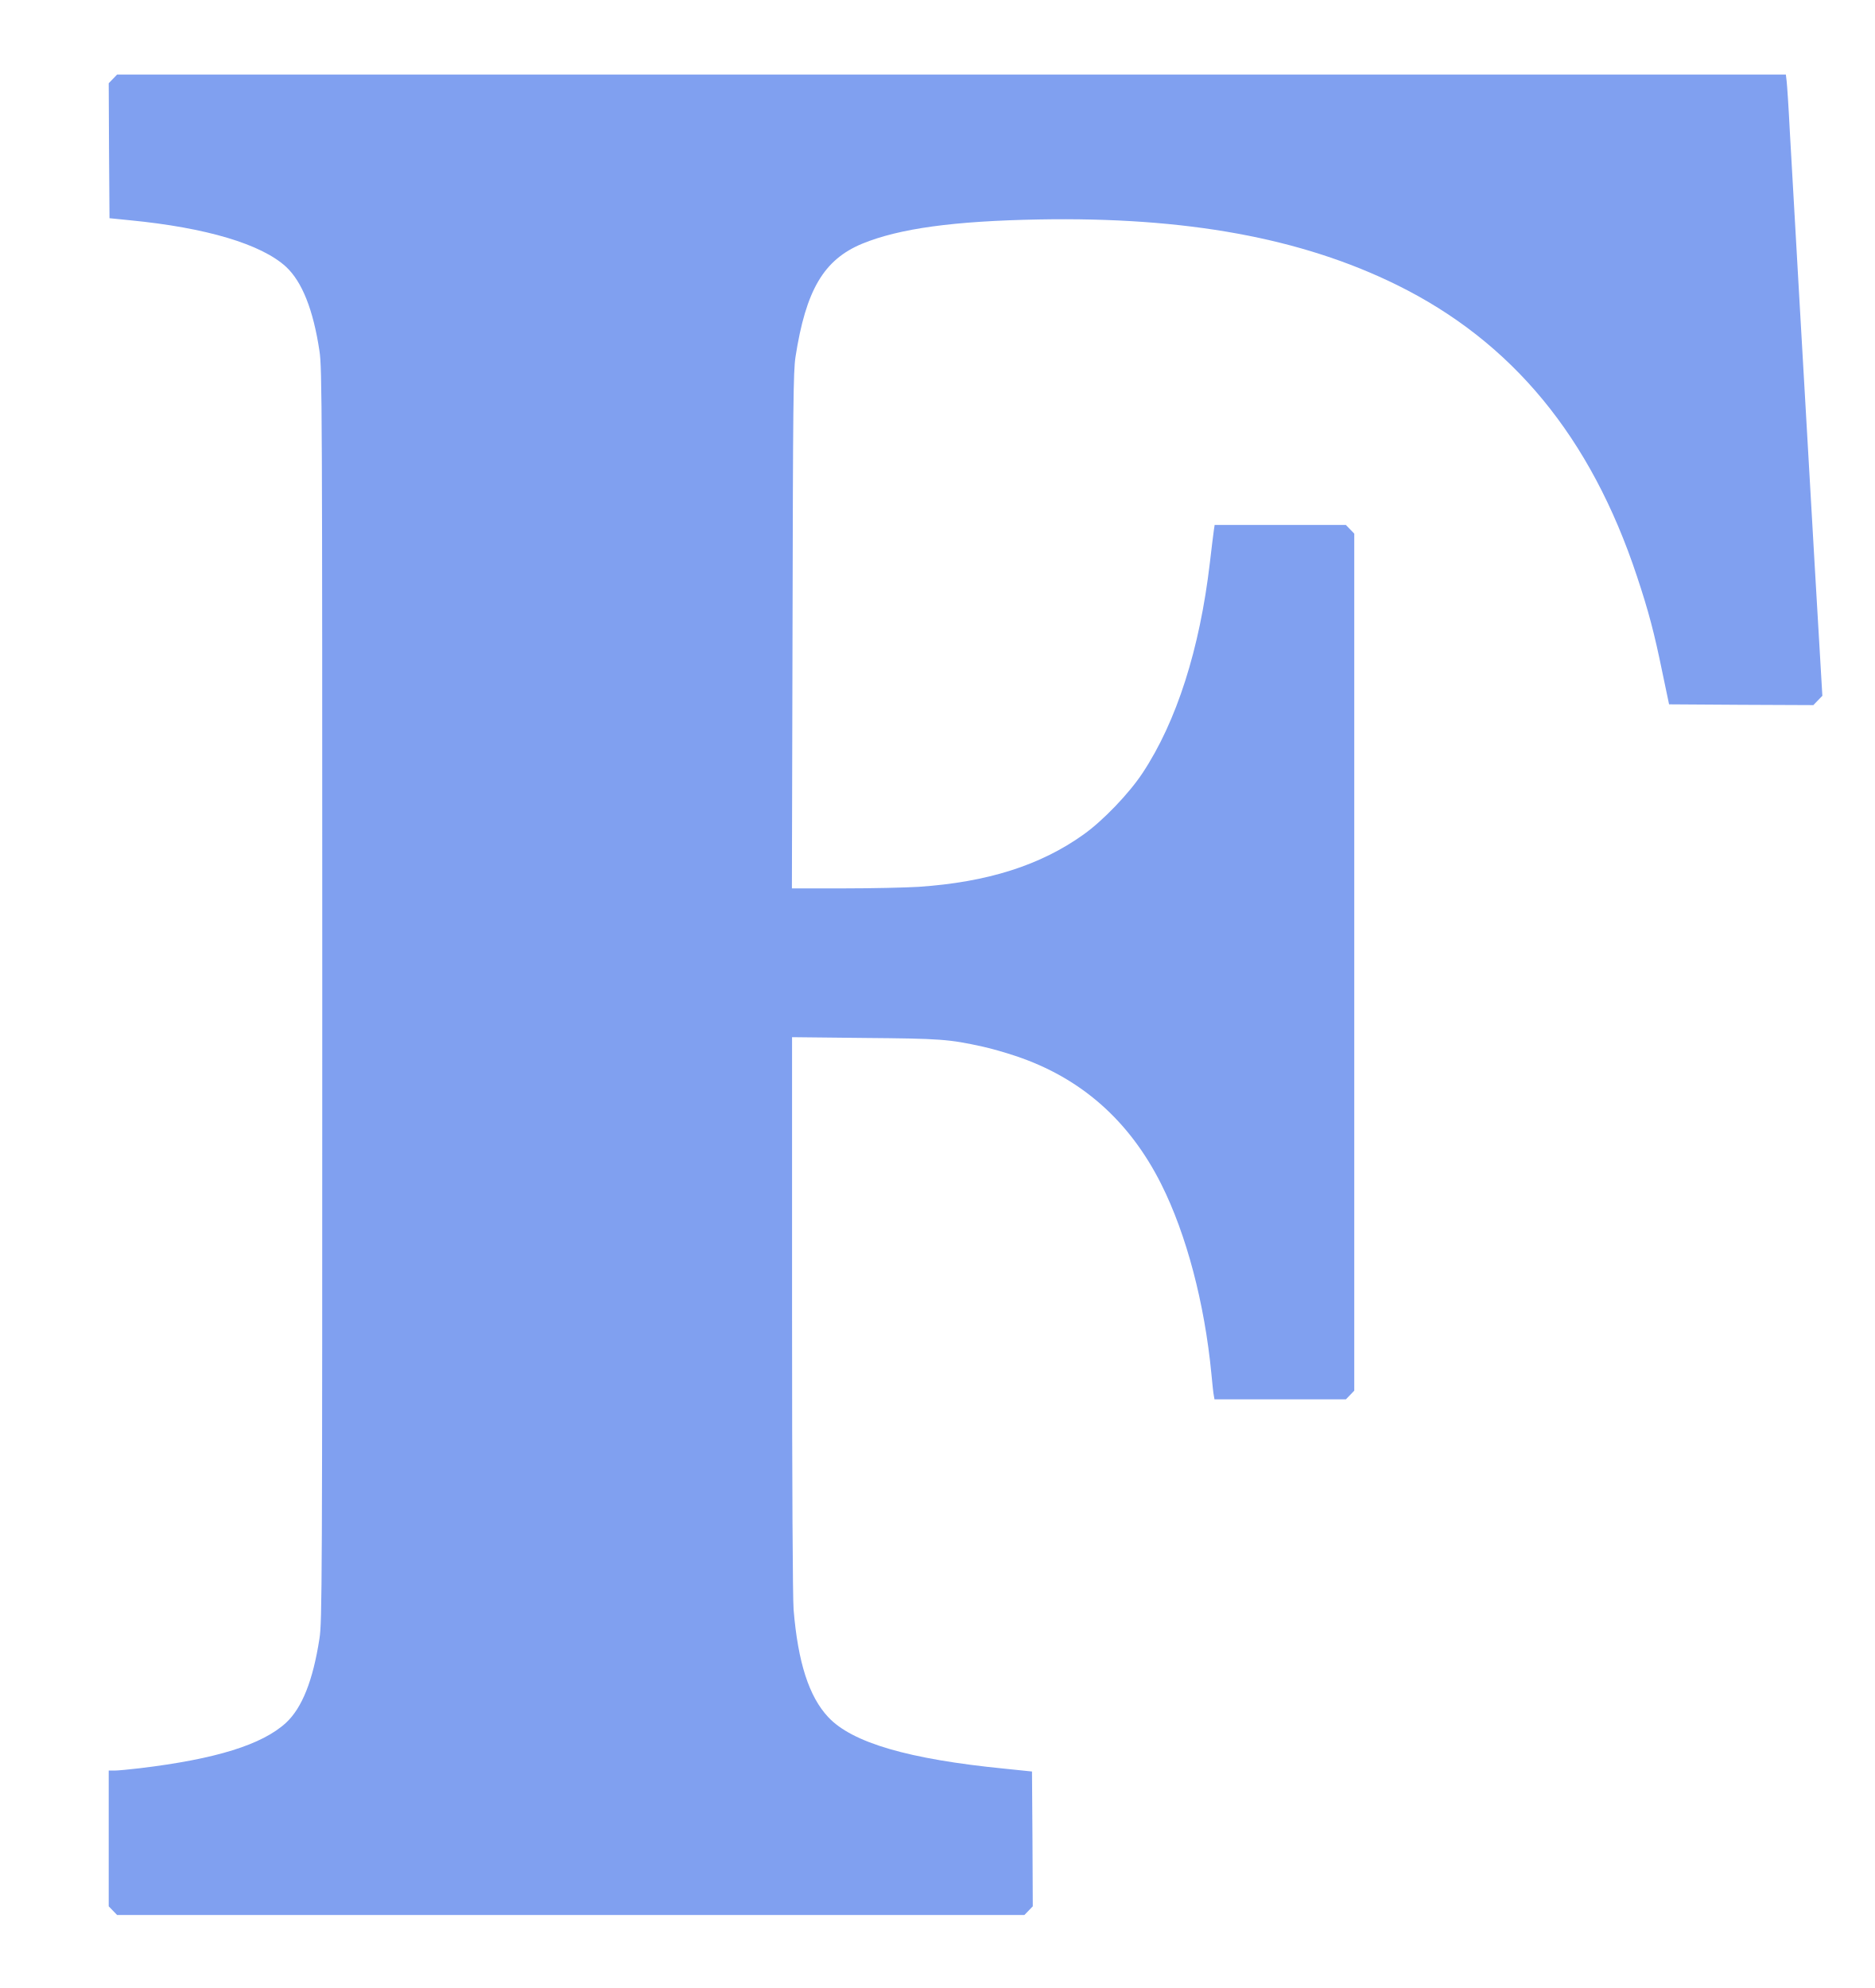
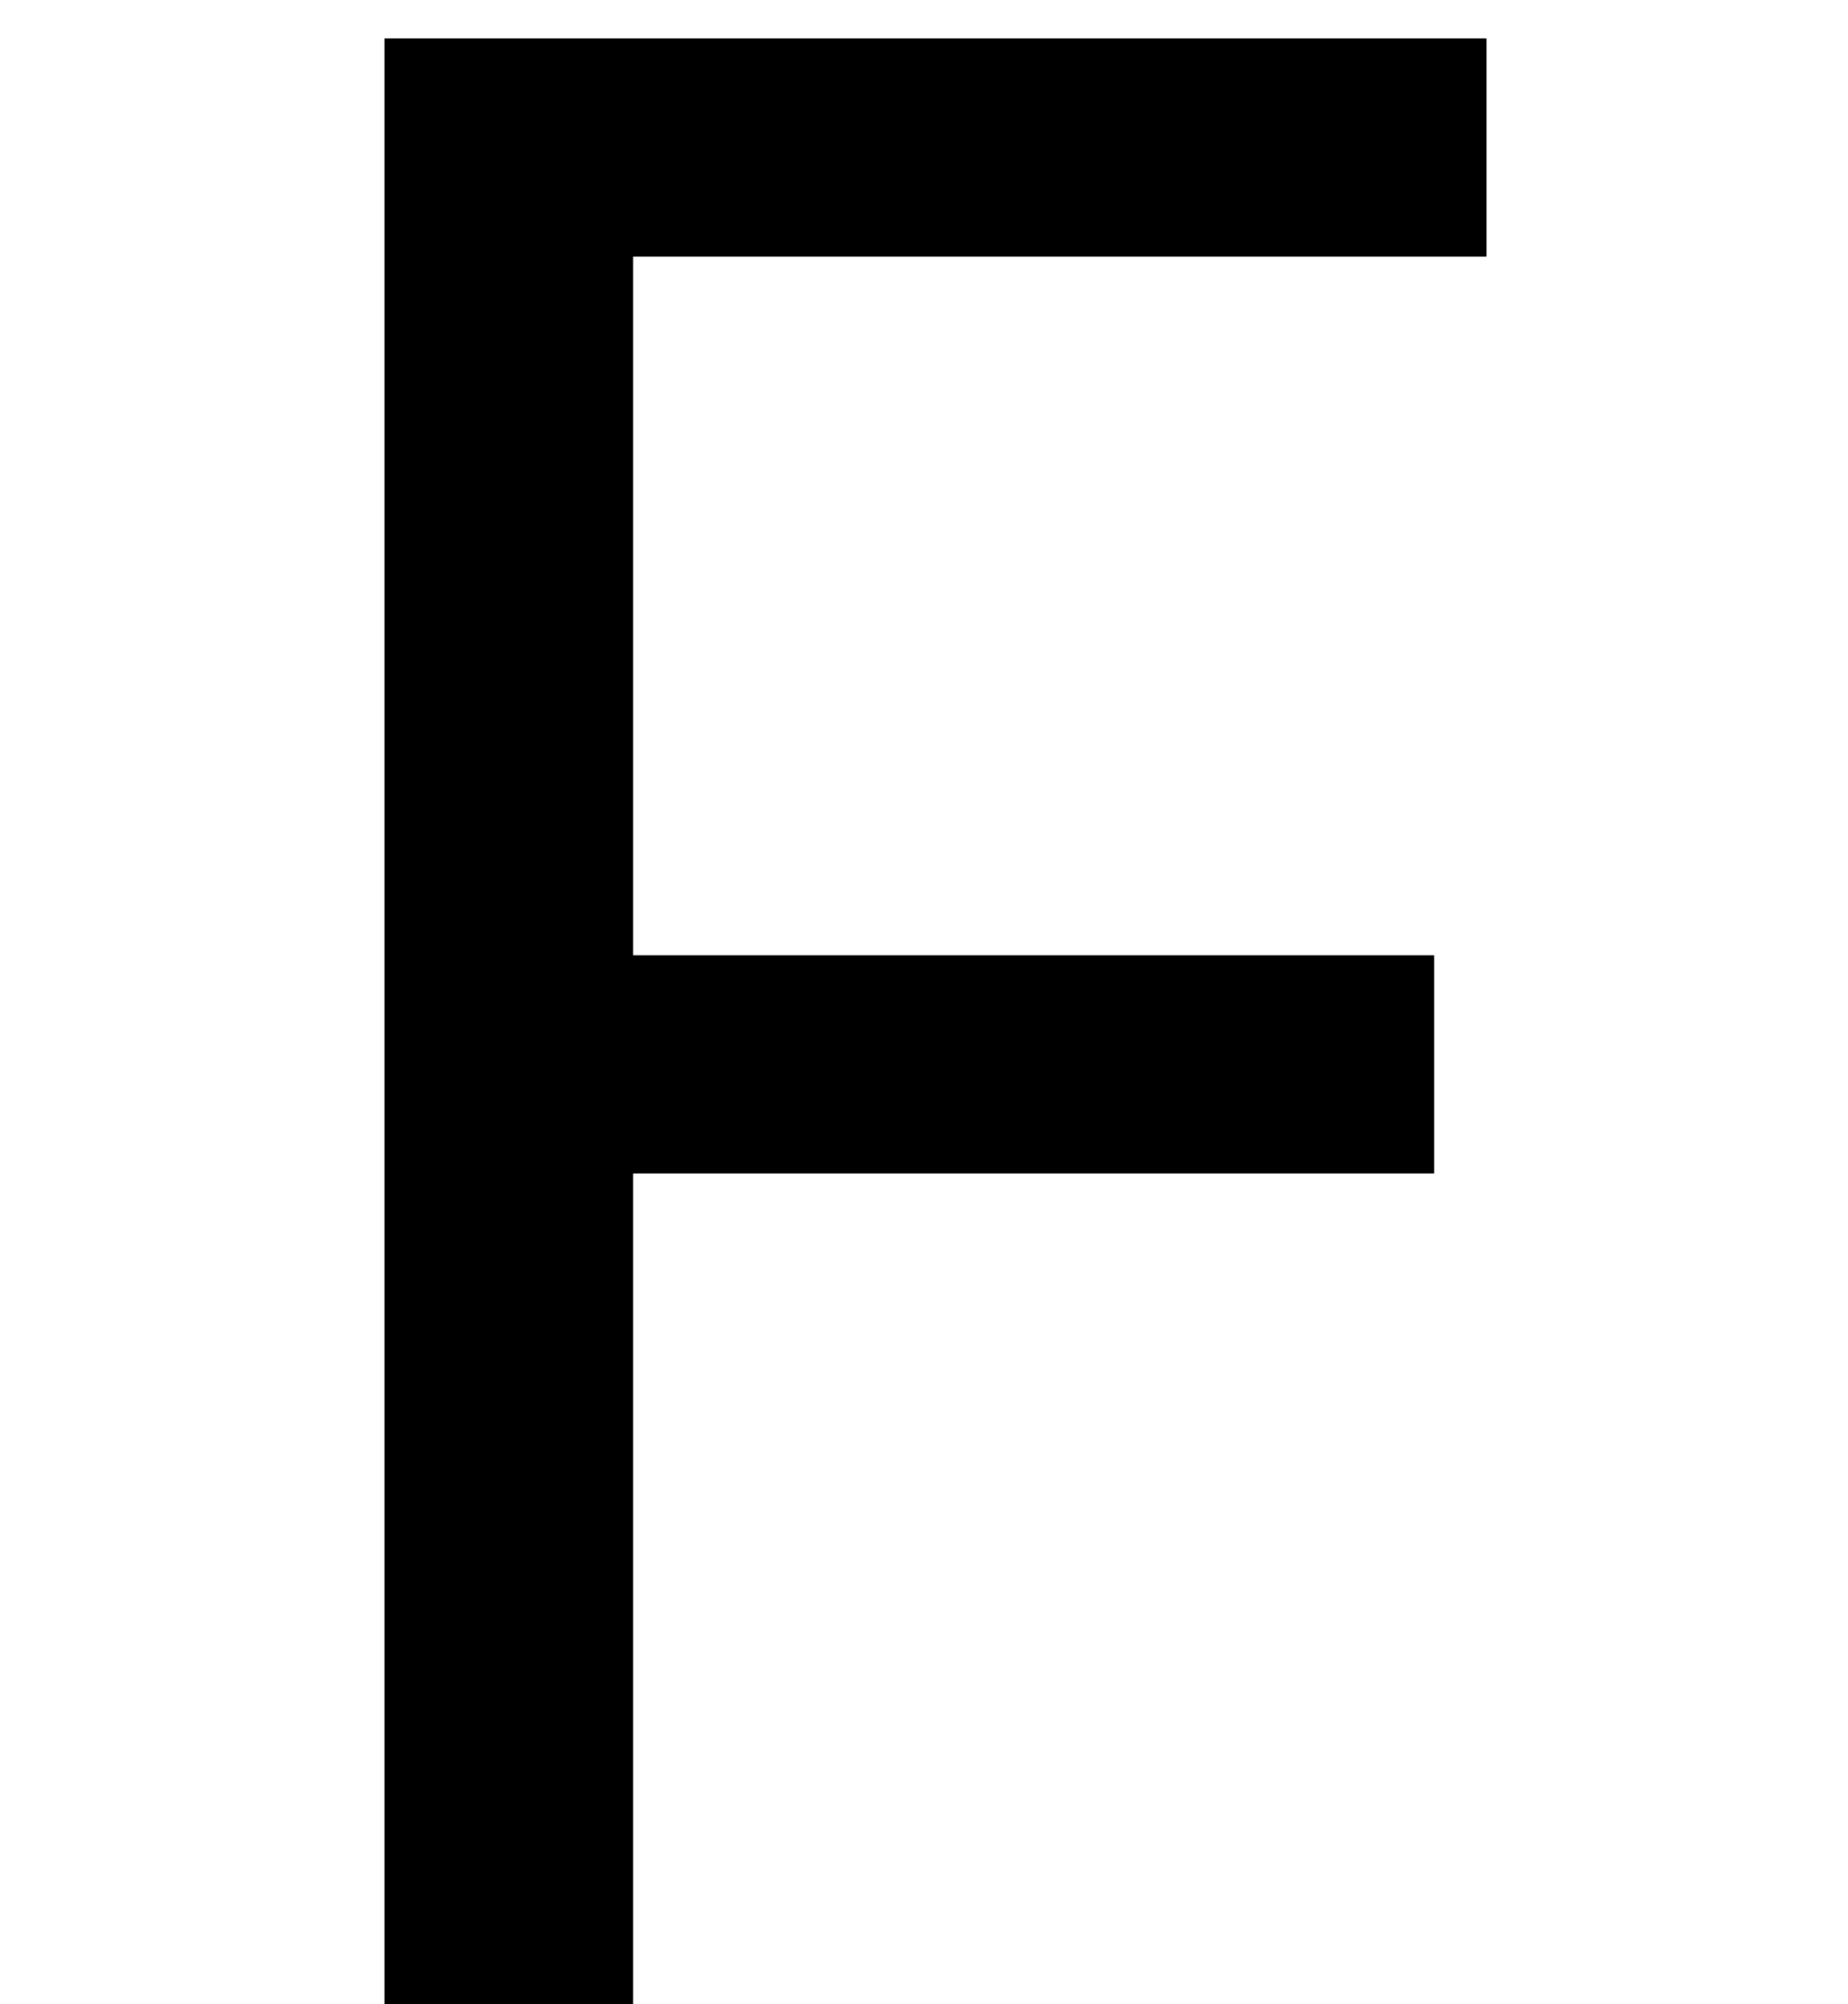
- <svg xmlns="http://www.w3.org/2000/svg" height="1280pt" preserveAspectRatio="xMidYMid meet" version="1.0" viewBox="0 0 1207 1280" width="1207pt">
-   <g fill="#80a0f0" transform="translate(0,1280) scale(0.1,-0.1)">
-     <path d="M727 12292 l-27 -28 2 -435 3 -434 130 -13 c494 -48 848 -154 1007 -300 103 -96 175 -276 215 -542 17 -108 18 -355 18 -4145 0 -3826 -1 -4036 -18 -4145 -42 -271 -112 -446 -215 -542 -153 -141 -451 -234 -942 -293 -68 -8 -141 -15 -162 -15 l-38 0 0 -437 0 -437 27 -28 27 -28 2921 0 2921 0 27 28 27 28 -2 434 -3 434 -175 18 c-619 61 -983 167 -1137 332 -124 132 -195 353 -223 691 -6 73 -10 819 -10 1903 l0 1784 468 -5 c487 -4 542 -8 760 -56 51 -11 146 -38 211 -60 420 -140 732 -415 938 -825 162 -323 279 -765 323 -1221 6 -66 13 -130 16 -142 l4 -23 423 0 423 0 27 28 27 28 0 2759 0 2759 -27 28 -27 28 -422 0 -423 0 -5 -33 c-3 -17 -14 -113 -26 -212 -65 -554 -214 -1021 -433 -1352 -87 -132 -255 -307 -380 -396 -278 -199 -620 -307 -1062 -337 -82 -5 -300 -10 -483 -10 l-333 0 4 1658 c3 1466 5 1669 19 1763 67 432 182 627 430 730 239 98 589 146 1138 156 948 17 1690 -119 2305 -422 742 -366 1248 -979 1545 -1875 75 -225 112 -366 164 -620 l43 -205 464 -3 465 -2 29 30 29 30 -48 817 c-26 450 -69 1201 -96 1668 -27 468 -56 981 -65 1140 -8 160 -18 309 -21 333 l-5 42 -5373 0 -5372 0 -27 -28z" />
+ <svg xmlns="http://www.w3.org/2000/svg" id="svg24" version="1.1" viewBox="0 0 59 64" height="64mm" width="59mm">
+   <defs id="defs18" />
+   <g transform="translate(0,-233)" id="layer1">
+     <flowRoot style="font-style:normal;font-weight:normal;font-size:40px;line-height:1.25;font-family:sans-serif;text-align:end;letter-spacing:0px;word-spacing:0px;text-anchor:end;fill:#000000;fill-opacity:1;stroke:none" id="flowRoot26" xml:space="preserve">
+       <flowRegion style="text-align:end;text-anchor:end" id="flowRegion28">
+         <rect style="text-align:end;text-anchor:end" y="3.667" x="-2.857" height="385.714" width="380" id="rect30" />
+       </flowRegion>
+       <flowPara id="flowPara32" />
+     </flowRoot>
+     <text xml:space="preserve" style="font-style:normal;font-weight:normal;font-size:88.194px;line-height:1.25;font-family:sans-serif;text-align:start;letter-spacing:0px;word-spacing:0px;text-anchor:start;fill:#000000;fill-opacity:1;stroke:none;stroke-width:0.265;" x="-14.745" y="297.196" id="text4480">
+       <tspan x="3.729" y="297.196" id="tspan4478" style="stroke-width:0.265;text-anchor:start;text-align:start;">
+         <tspan x="3.729" y="297.196" id="tspan4476" style="stroke-width:0.265;text-anchor:start;text-align:start;">F</tspan>
+       </tspan>
+     </text>
  </g>
</svg>
